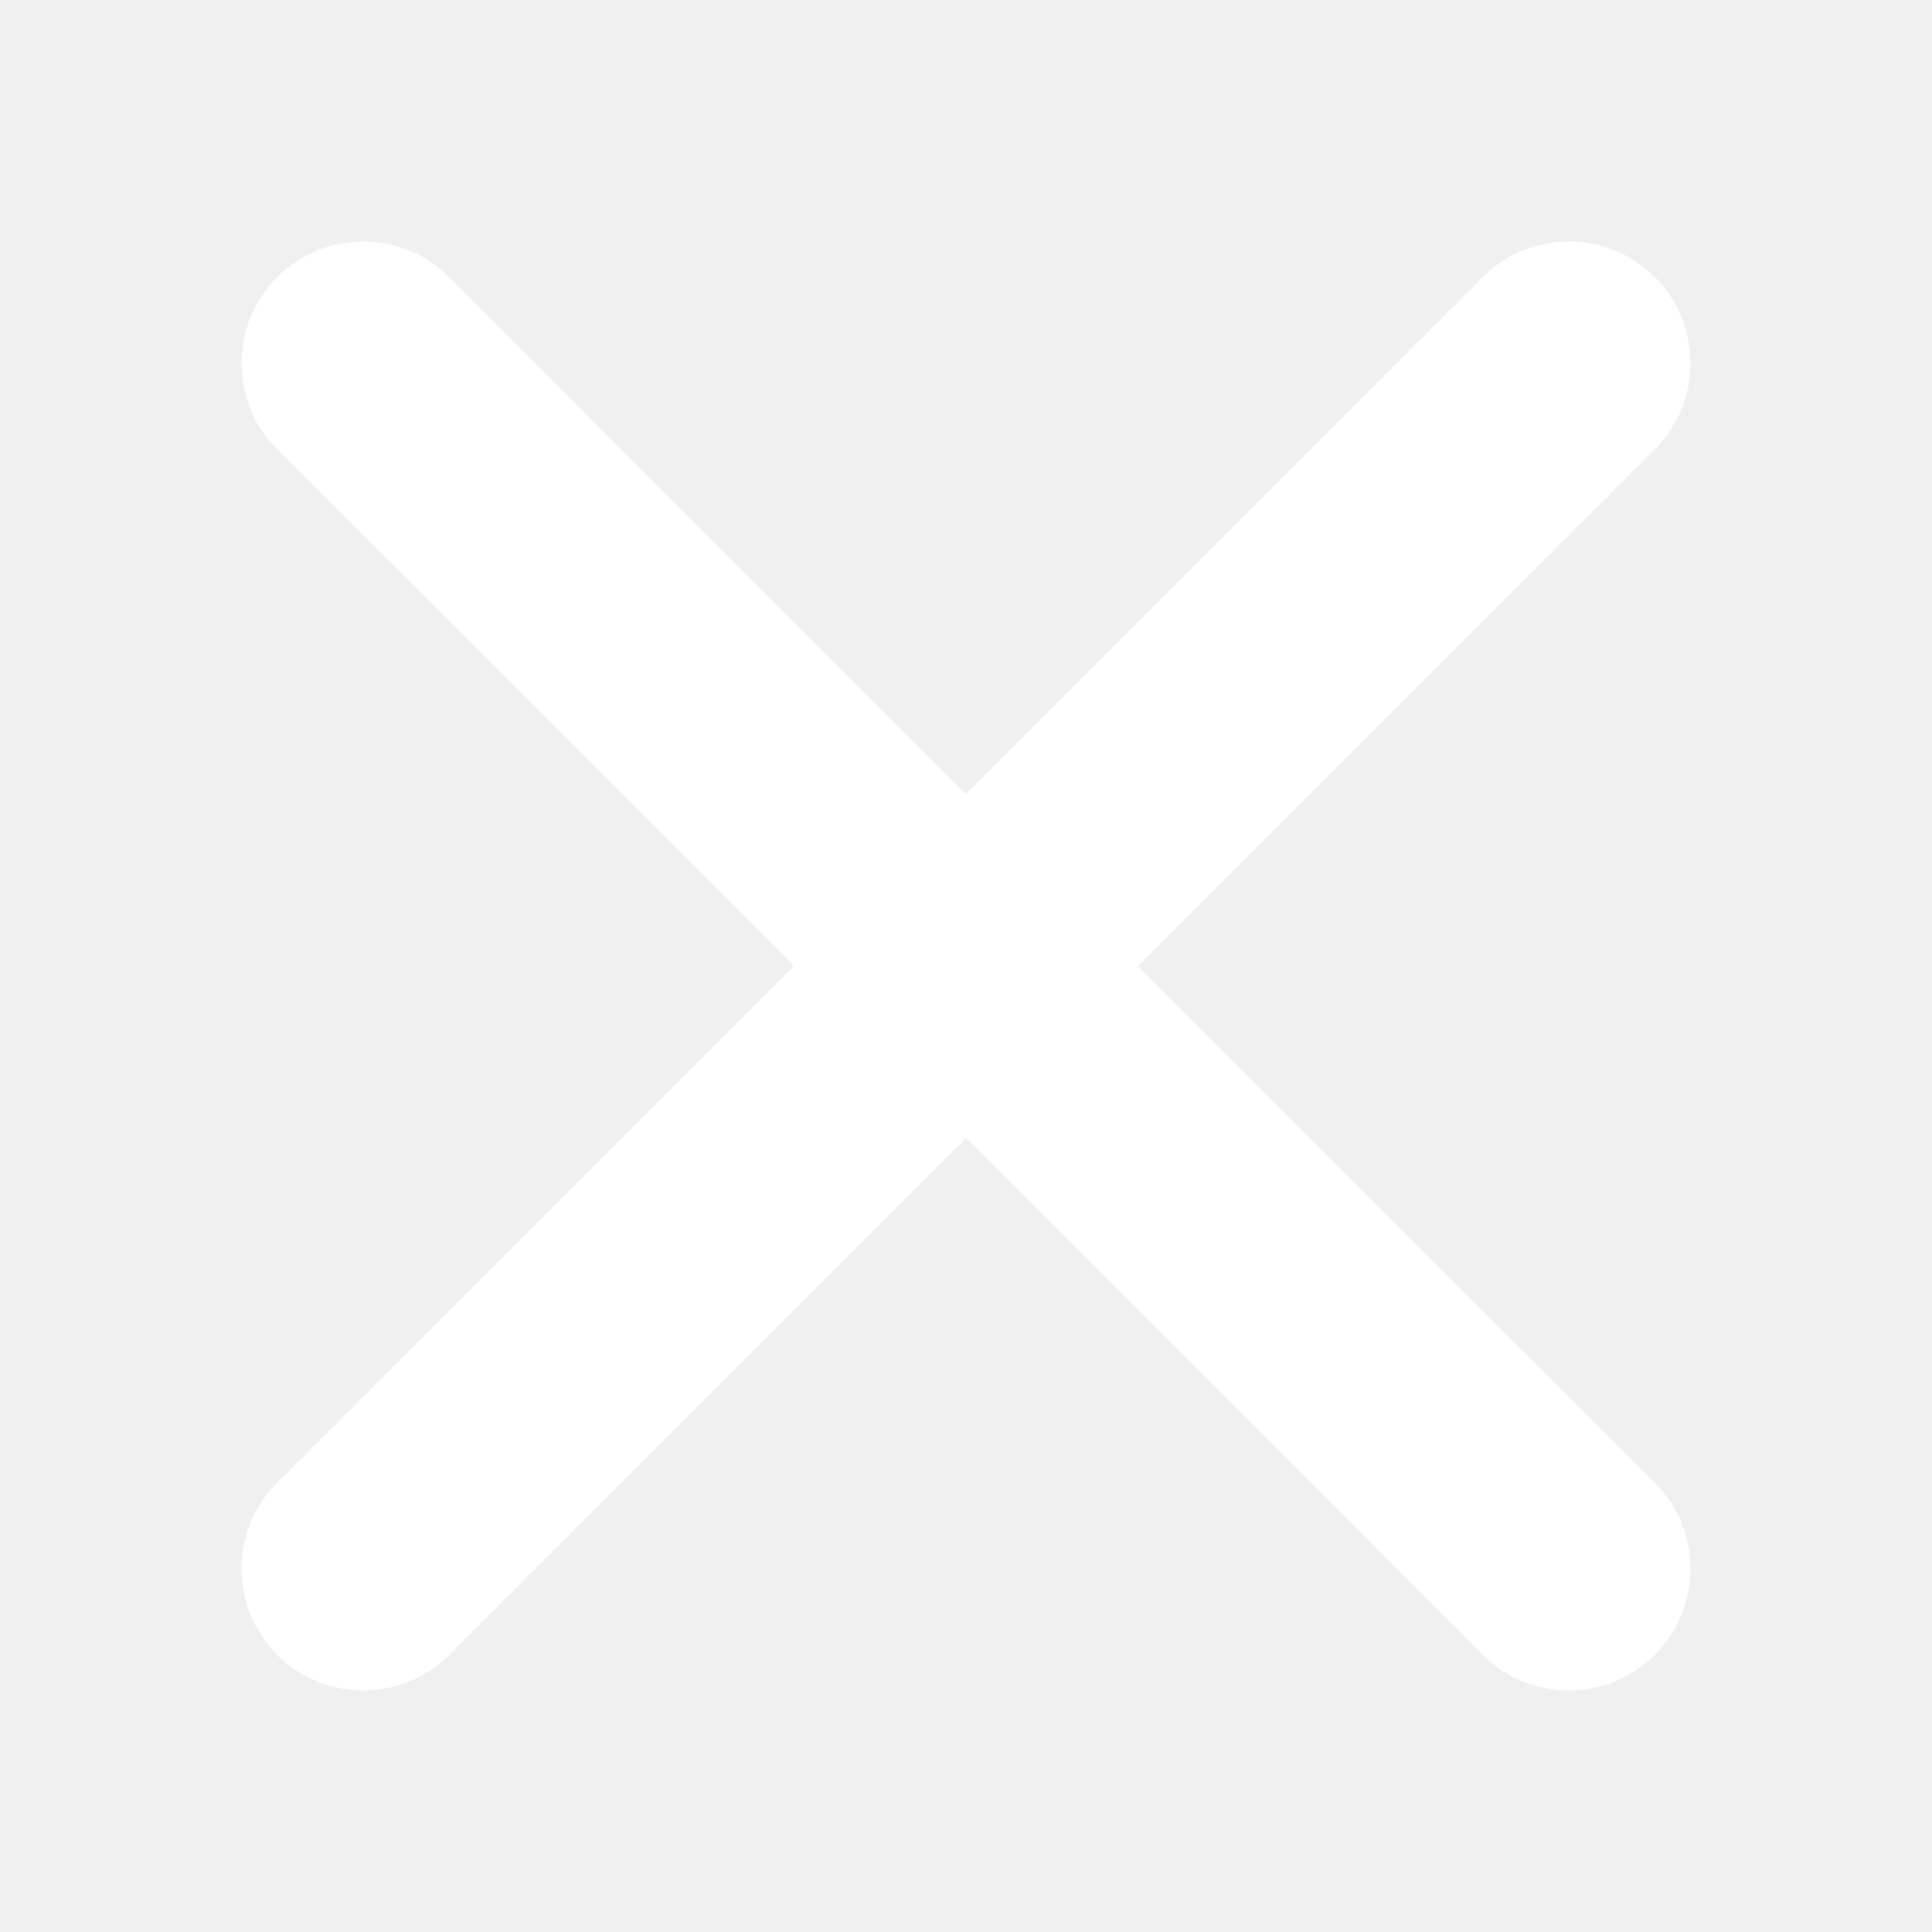
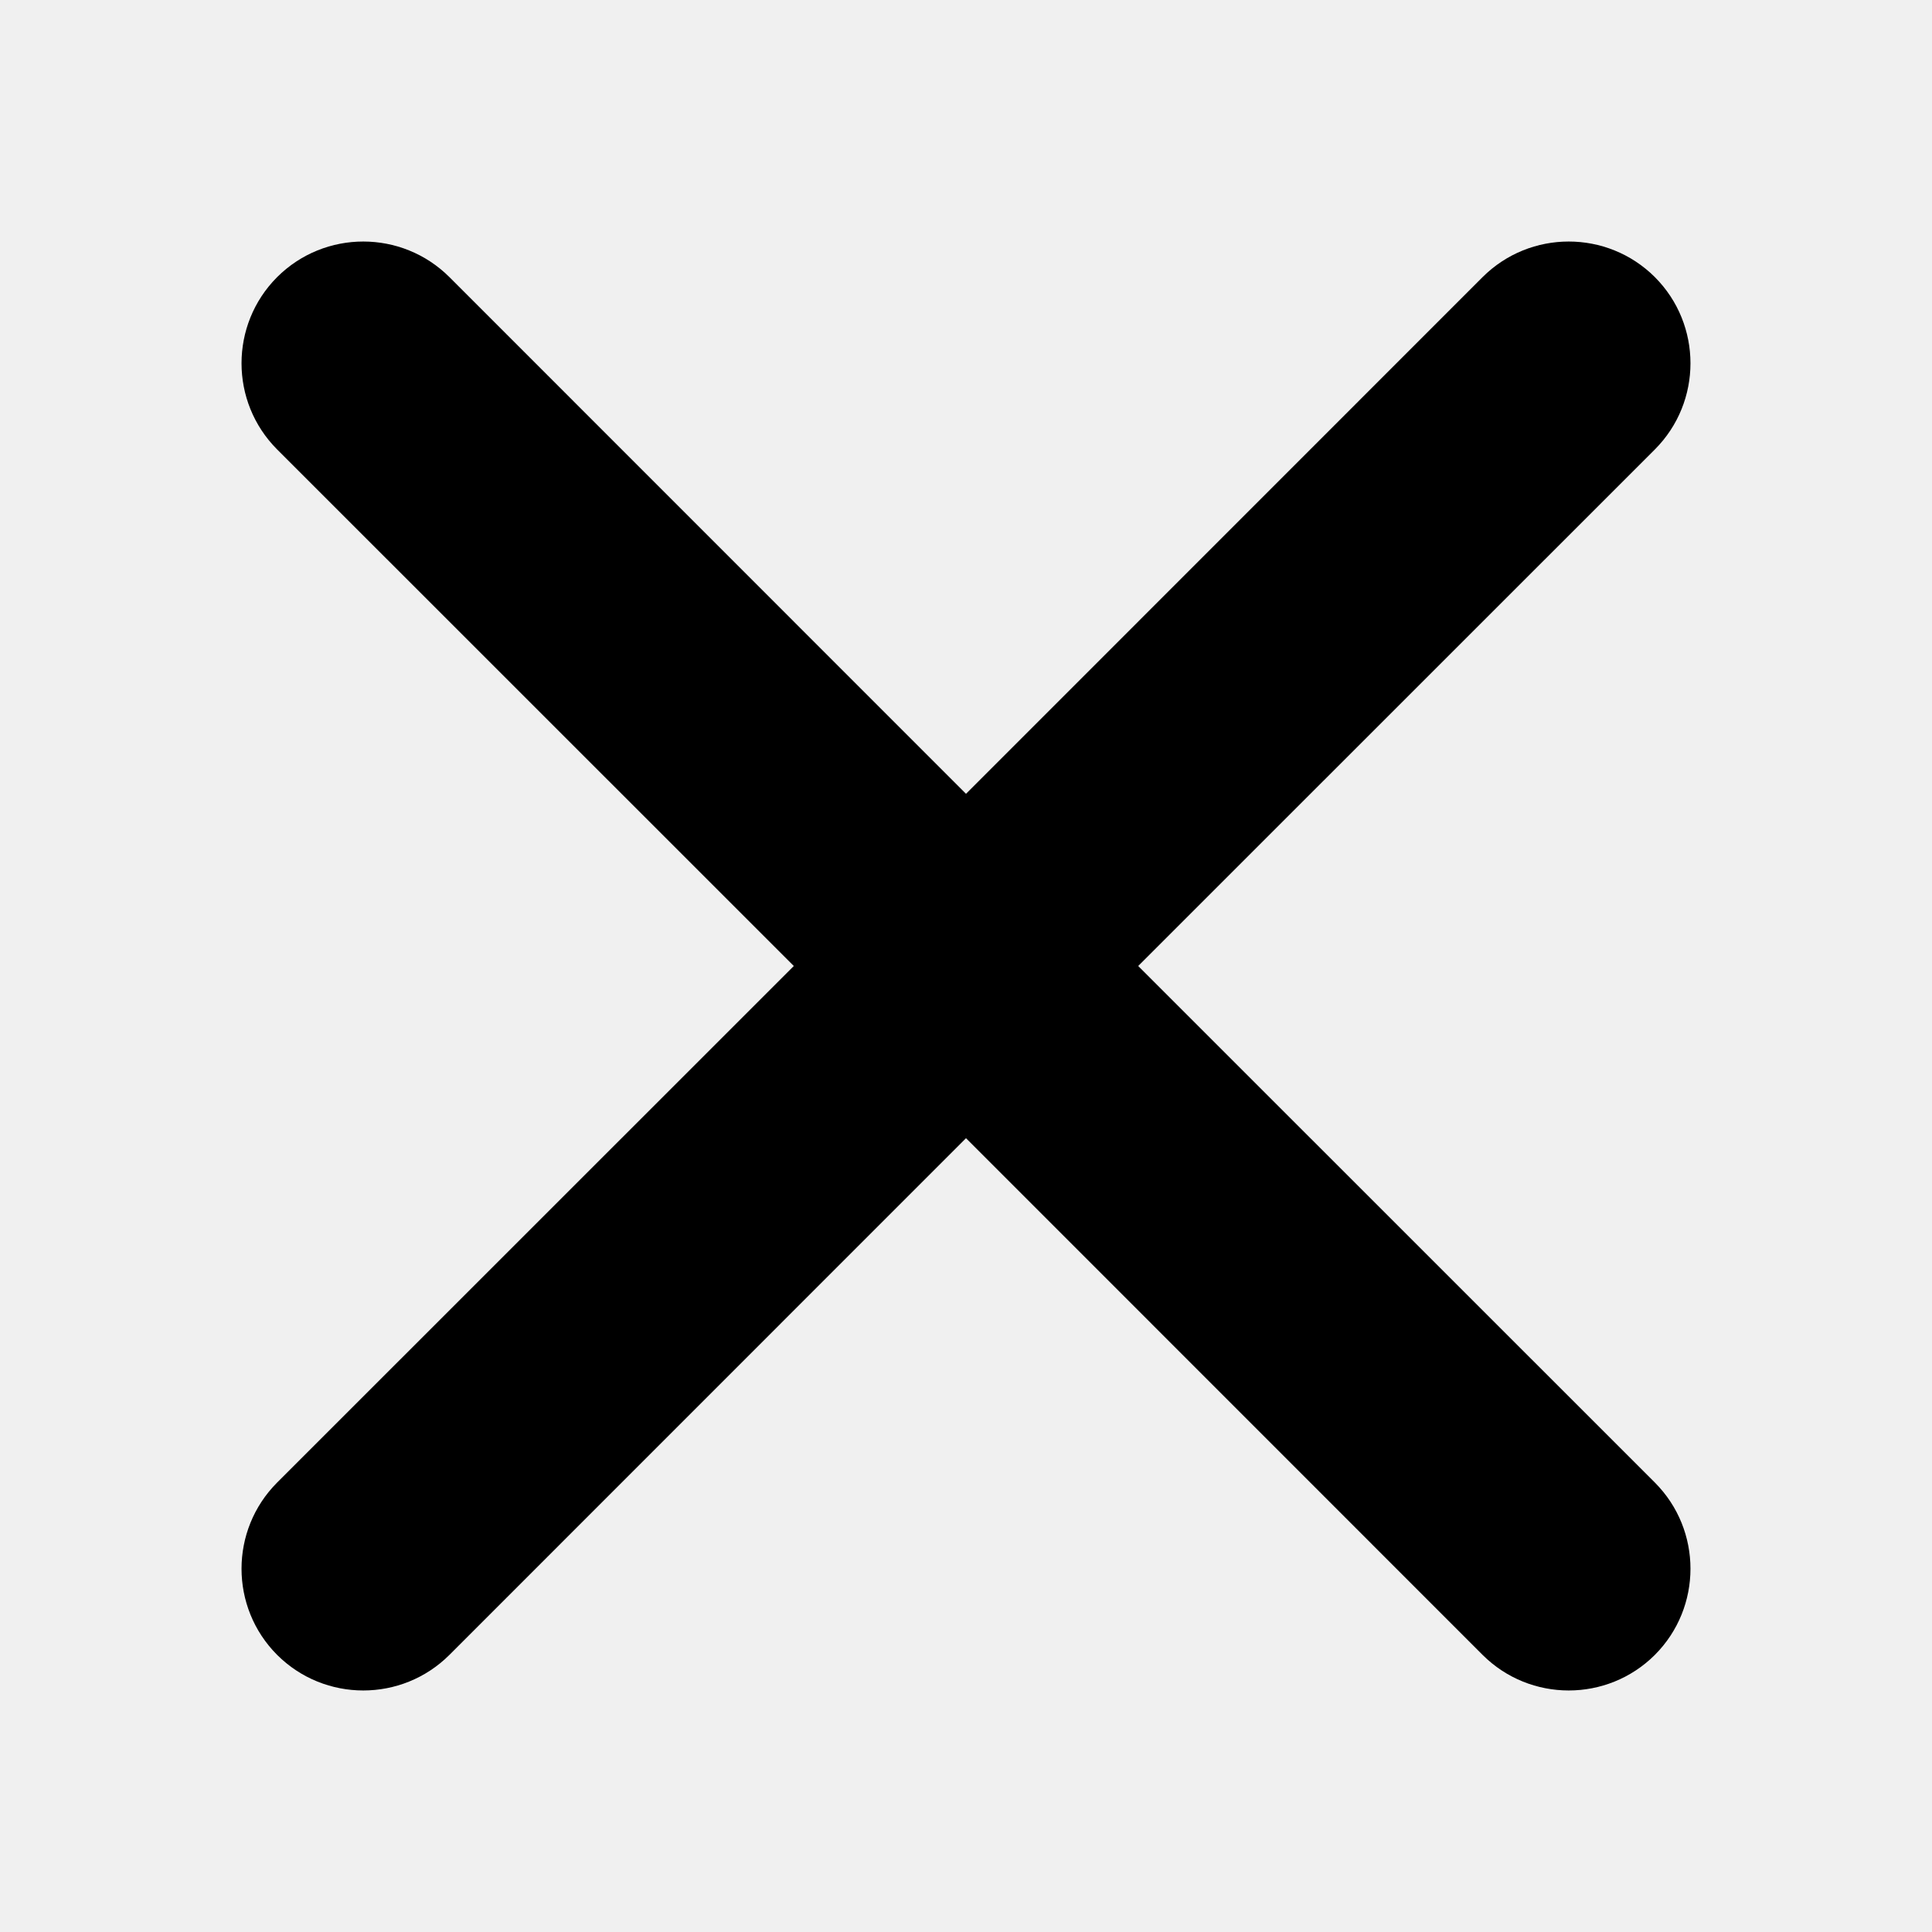
<svg xmlns="http://www.w3.org/2000/svg" width="16" height="16" viewBox="0 0 16 16">
-   <path fill="#FFF" fill-rule="evenodd" d="M3.722 2.295L8 6.574l4.278-4.279c.394-.393 1.033-.393 1.427 0 .393.394.393 1.033 0 1.427L9.426 8l4.279 4.278c.393.394.393 1.033 0 1.427-.394.393-1.033.393-1.427 0L8 9.426l-4.278 4.279c-.394.393-1.033.393-1.427 0-.393-.394-.393-1.033 0-1.427L6.574 8 2.295 3.722c-.393-.394-.393-1.033 0-1.427.394-.393 1.033-.393 1.427 0z" />
+   <path fill="#000" fill-rule="evenodd" d="M3.722 2.295L8 6.574l4.278-4.279c.394-.393 1.033-.393 1.427 0 .393.394.393 1.033 0 1.427L9.426 8l4.279 4.278c.393.394.393 1.033 0 1.427-.394.393-1.033.393-1.427 0L8 9.426l-4.278 4.279c-.394.393-1.033.393-1.427 0-.393-.394-.393-1.033 0-1.427L6.574 8 2.295 3.722c-.393-.394-.393-1.033 0-1.427.394-.393 1.033-.393 1.427 0z" />
</svg>
